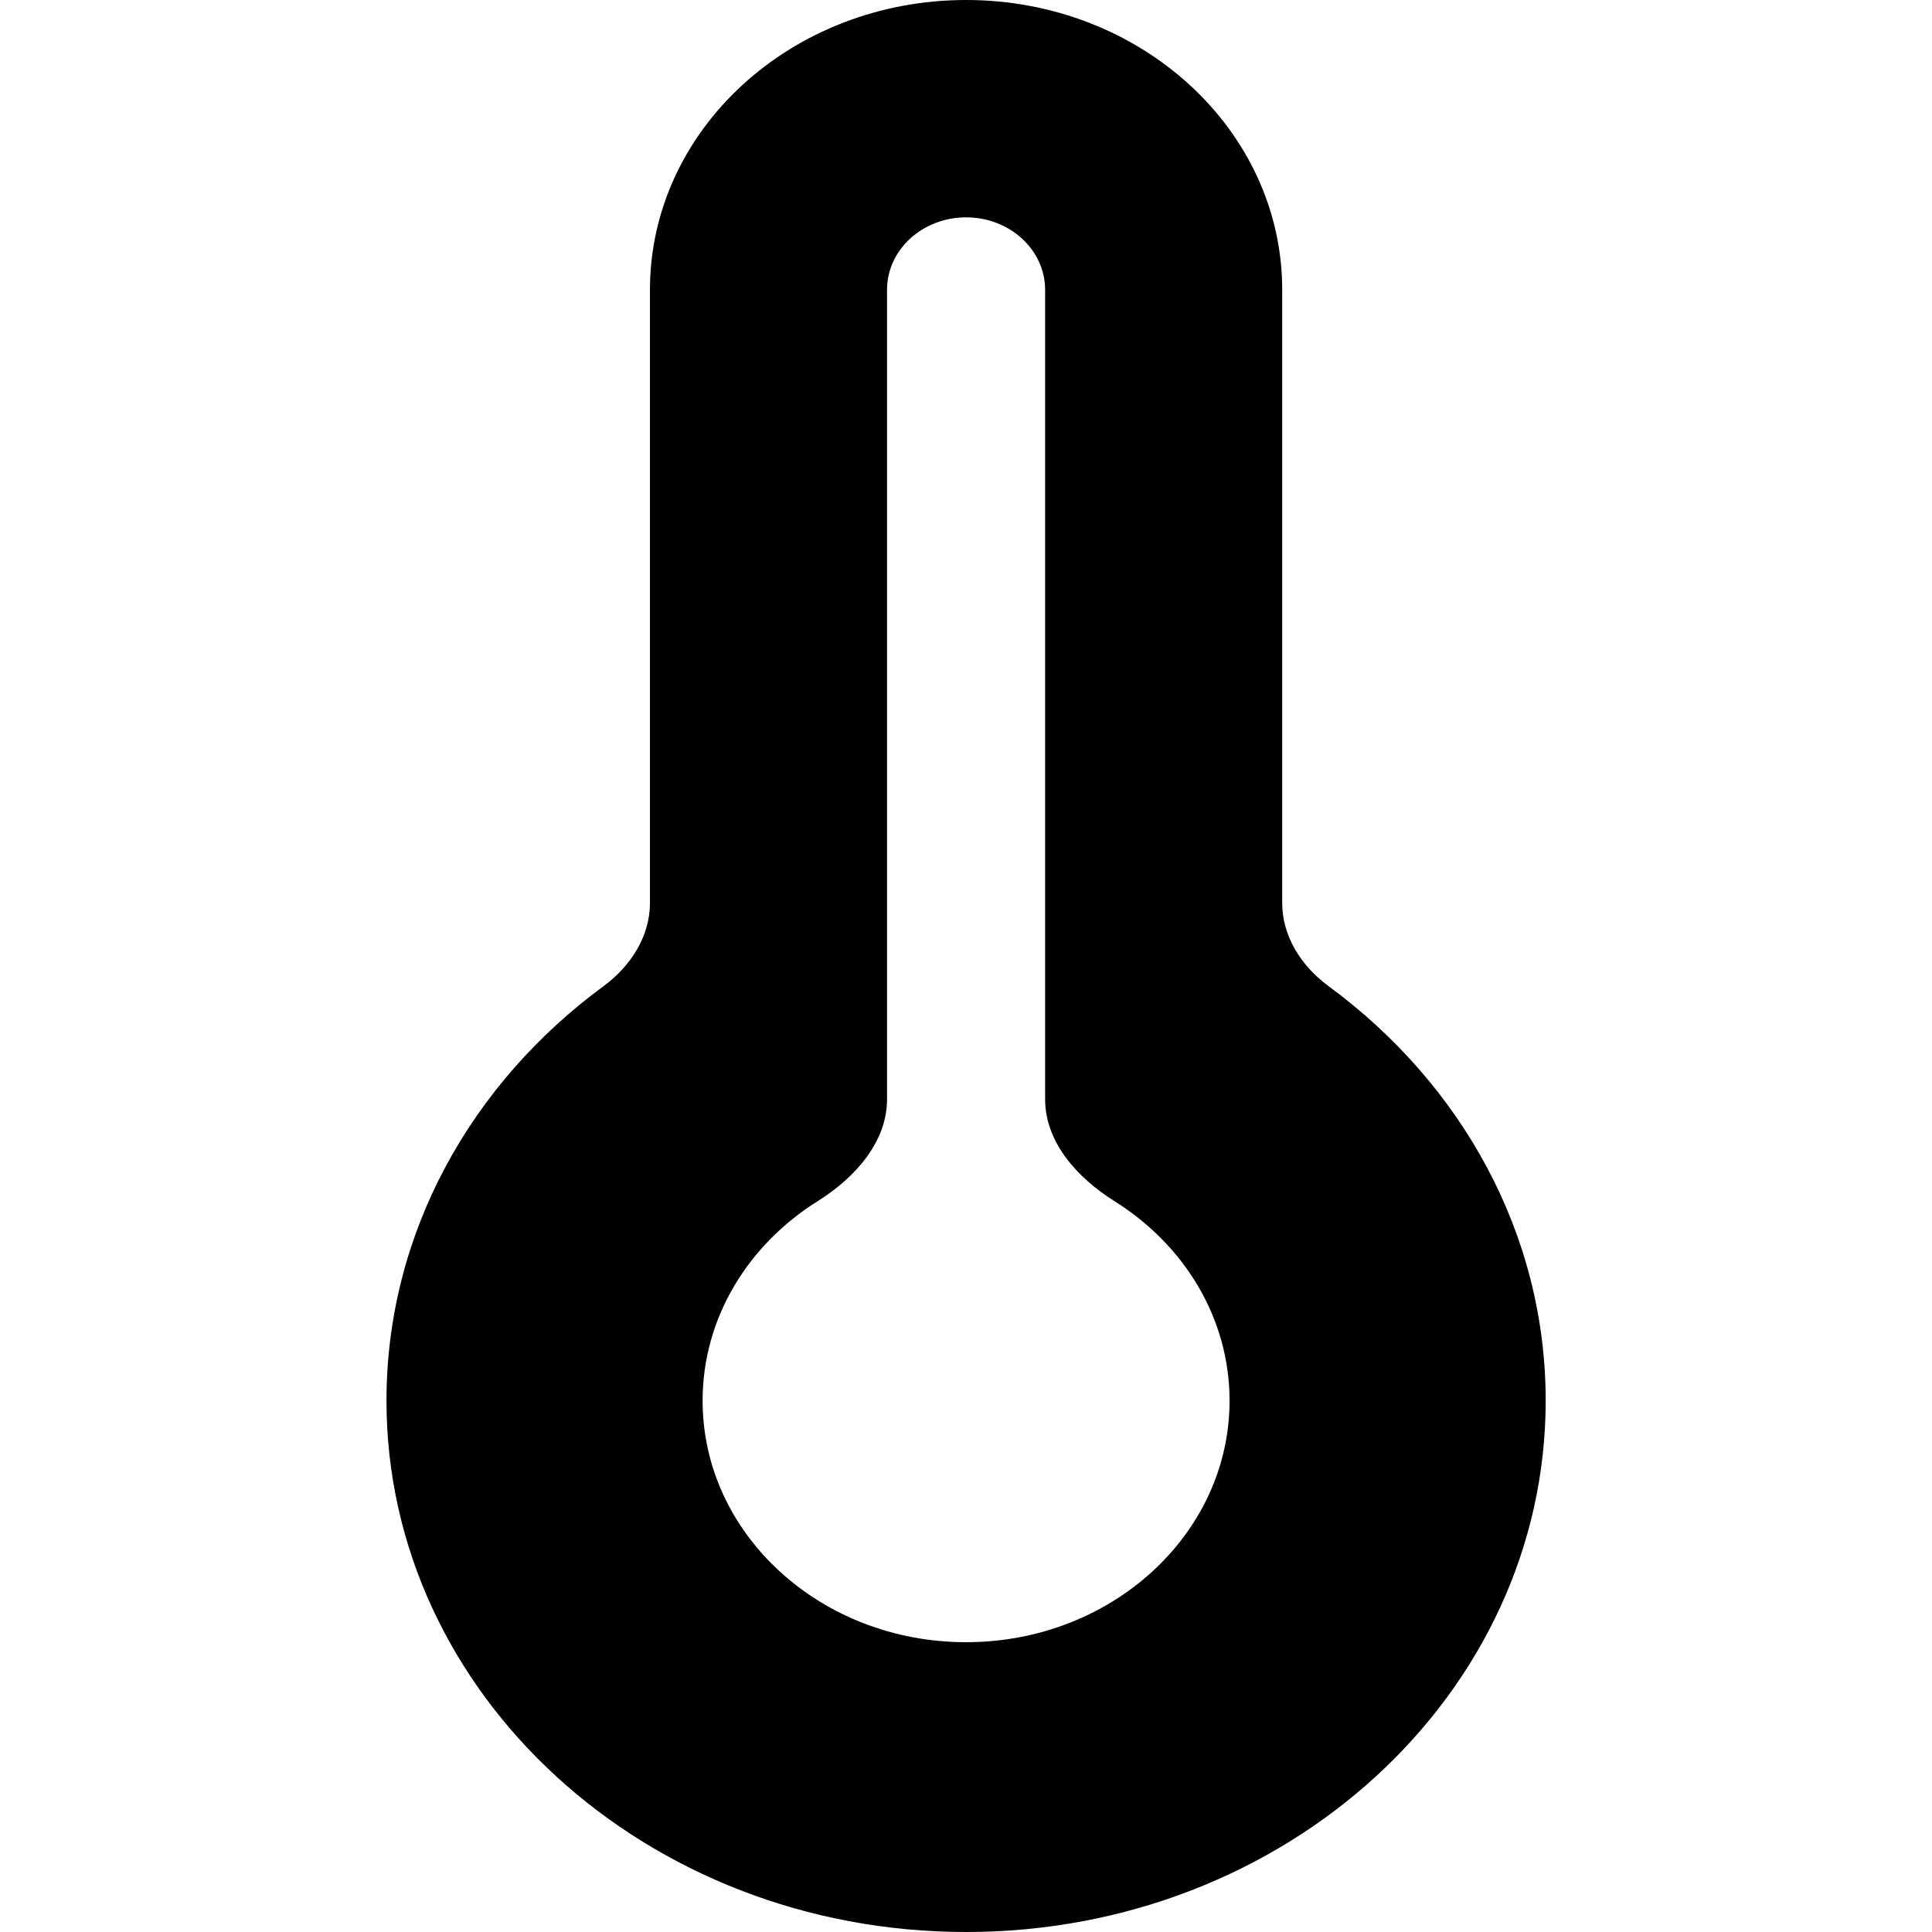
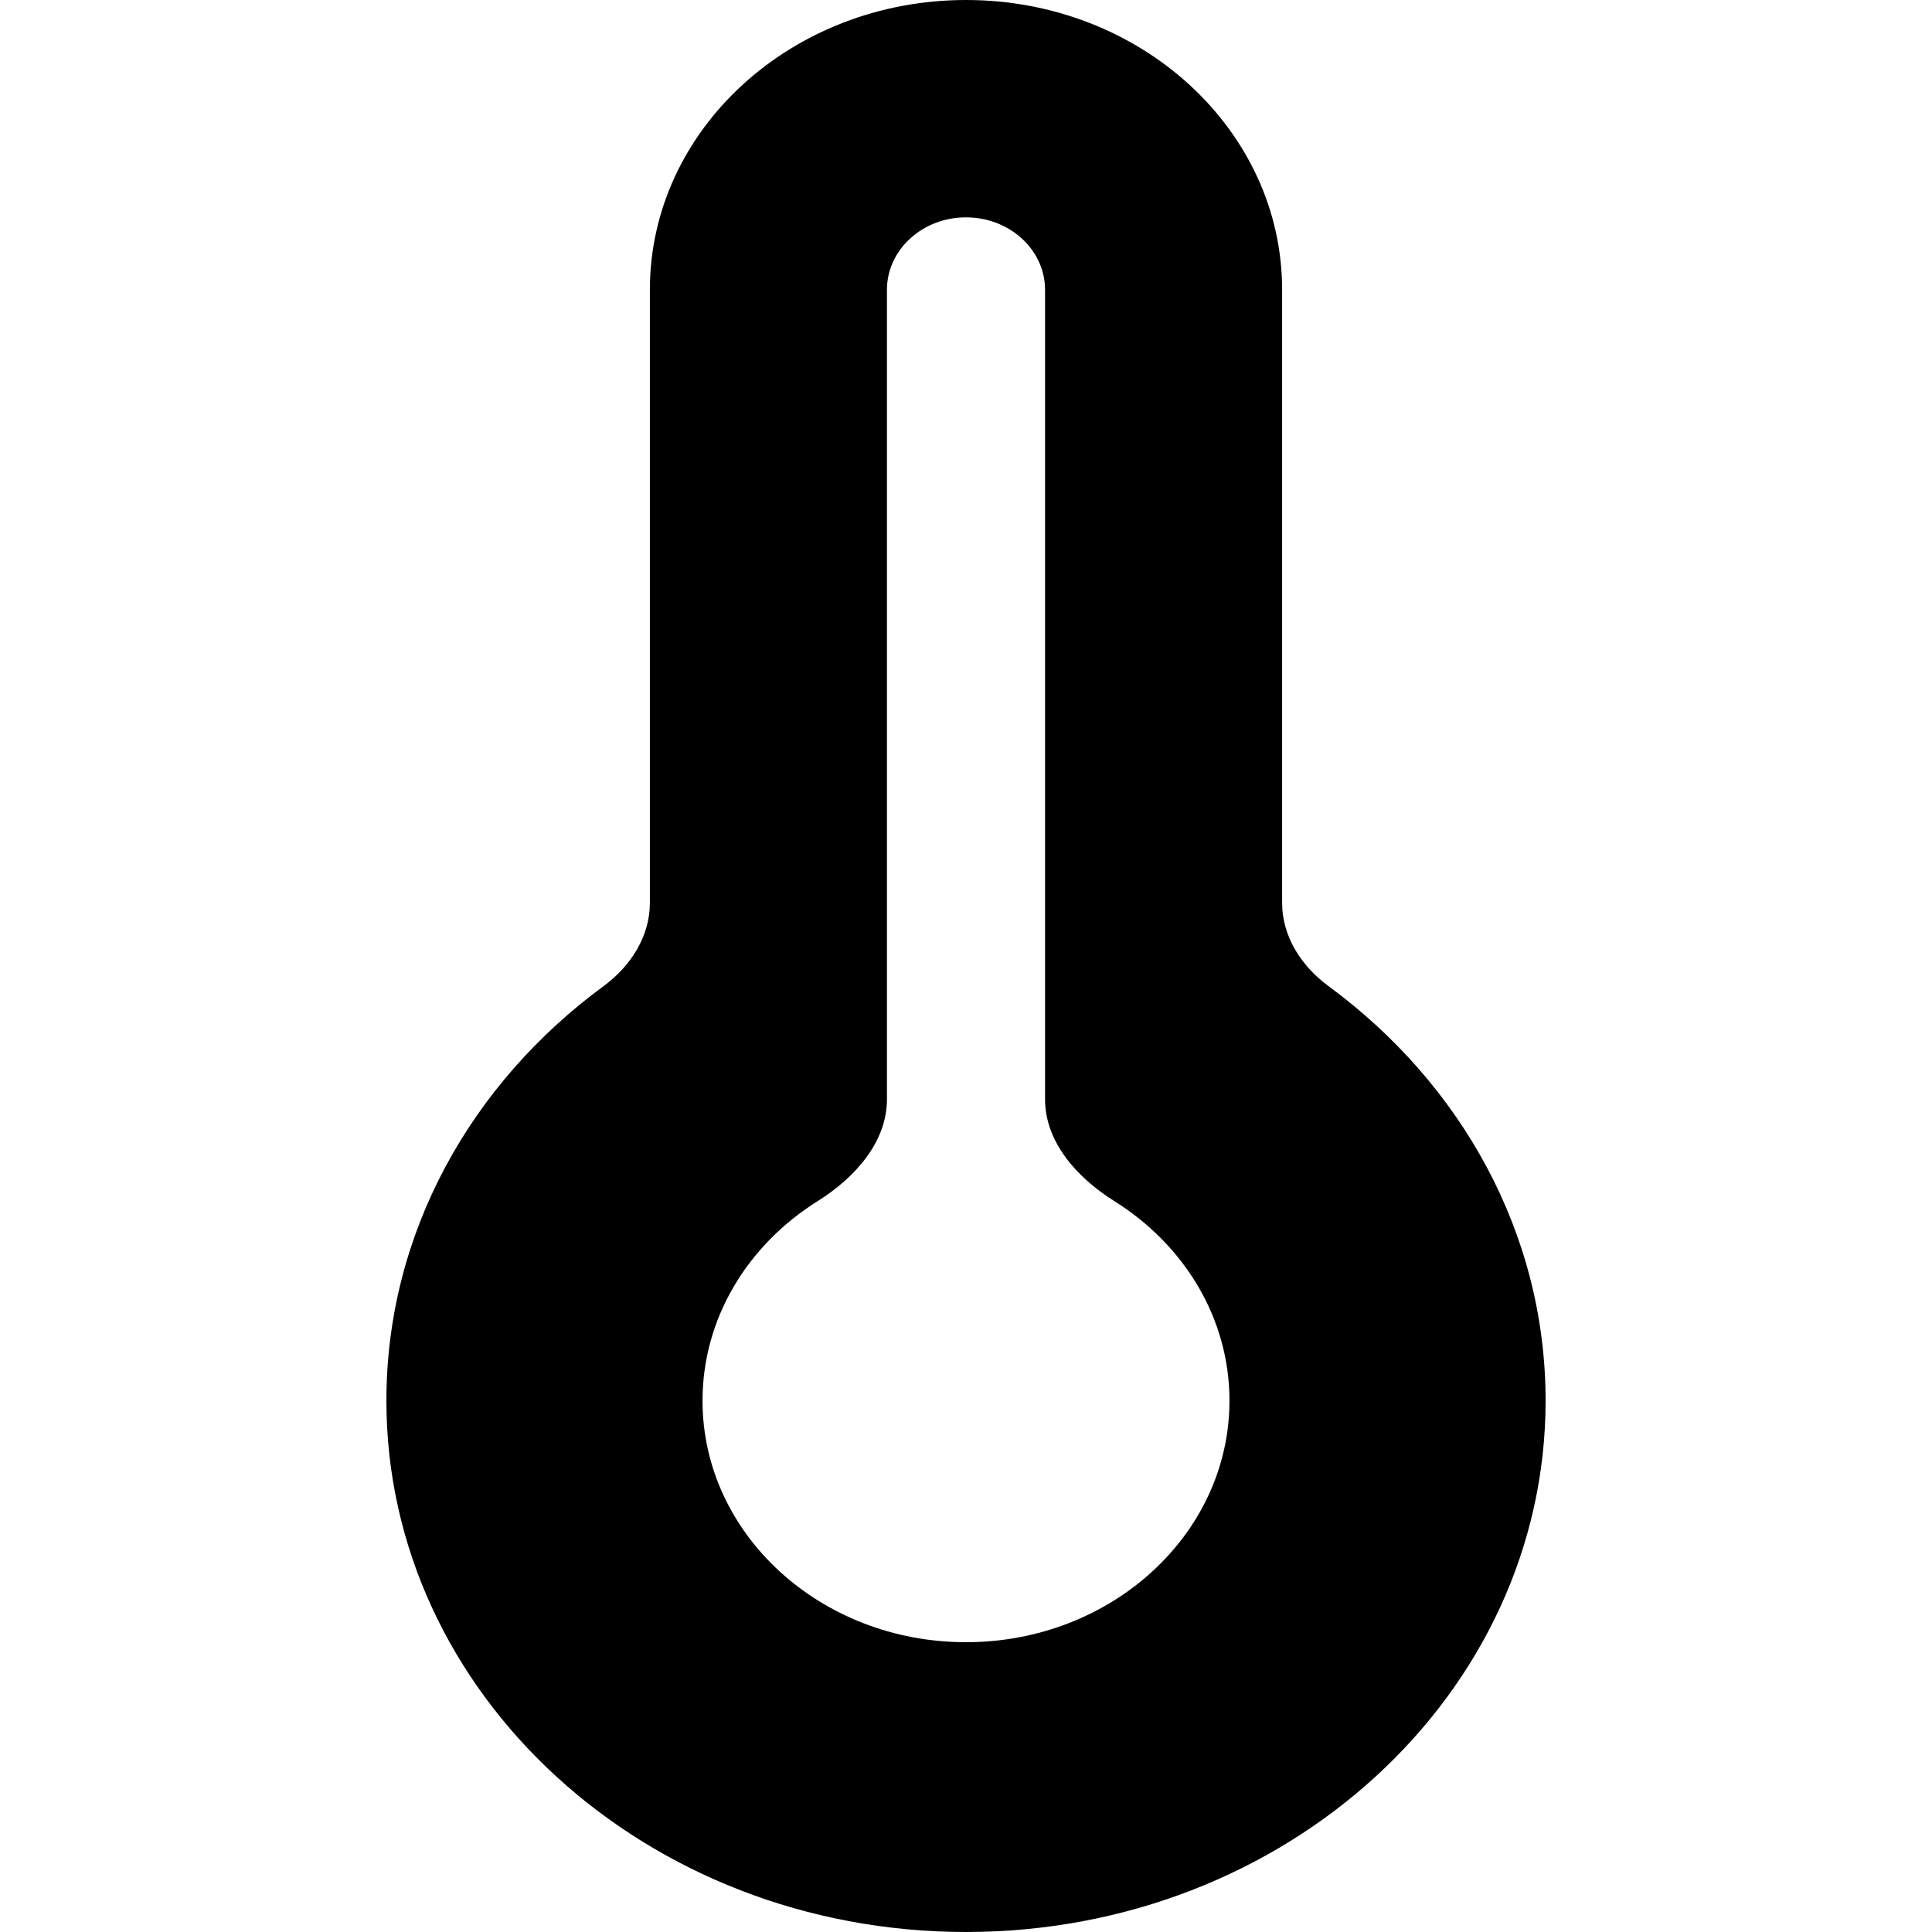
<svg xmlns="http://www.w3.org/2000/svg" width="24" height="24" viewBox="0 0 24 24" fill="none">
-   <path fill-rule="evenodd" clip-rule="evenodd" d="M19.201 17.4C19.201 21.045 15.977 24 12.001 24C8.024 24 4.801 21.045 4.801 17.4C4.801 15.316 5.854 13.458 7.499 12.249C7.844 11.995 8.074 11.623 8.074 11.217V3.6C8.074 1.612 9.832 0 12.001 0C14.17 0 15.928 1.612 15.928 3.6V11.217C15.928 11.623 16.157 11.995 16.502 12.249C18.148 13.458 19.201 15.316 19.201 17.4ZM12.001 2.7C12.543 2.7 12.983 3.103 12.983 3.6V13.656C12.983 14.181 13.372 14.625 13.844 14.921C14.707 15.461 15.274 16.37 15.274 17.4C15.274 19.057 13.808 20.4 12.001 20.4C10.193 20.4 8.728 19.057 8.728 17.4C8.728 16.37 9.295 15.461 10.158 14.921C10.63 14.625 11.019 14.181 11.019 13.656V3.6C11.019 3.103 11.459 2.7 12.001 2.7Z" fill="currentColor" />
+   <path fill-rule="evenodd" clip-rule="evenodd" d="M19.2 17.4C19.2 21.045 15.976 24 12 24C8.024 24 4.8 21.045 4.8 17.4C4.8 15.316 5.853 13.458 7.499 12.249C7.844 11.995 8.073 11.623 8.073 11.217V3.6C8.073 1.612 9.831 0 12 0C14.169 0 15.927 1.612 15.927 3.6V11.217C15.927 11.623 16.156 11.995 16.502 12.249C18.147 13.458 19.2 15.316 19.2 17.4ZM12 2.7C12.542 2.7 12.982 3.103 12.982 3.6V13.656C12.982 14.181 13.371 14.625 13.843 14.921C14.706 15.461 15.273 16.37 15.273 17.4C15.273 19.057 13.807 20.4 12 20.4C10.193 20.4 8.727 19.057 8.727 17.4C8.727 16.37 9.294 15.461 10.157 14.921C10.629 14.625 11.018 14.181 11.018 13.656V3.6C11.018 3.103 11.458 2.7 12 2.7Z" fill="currentColor" />
</svg>
